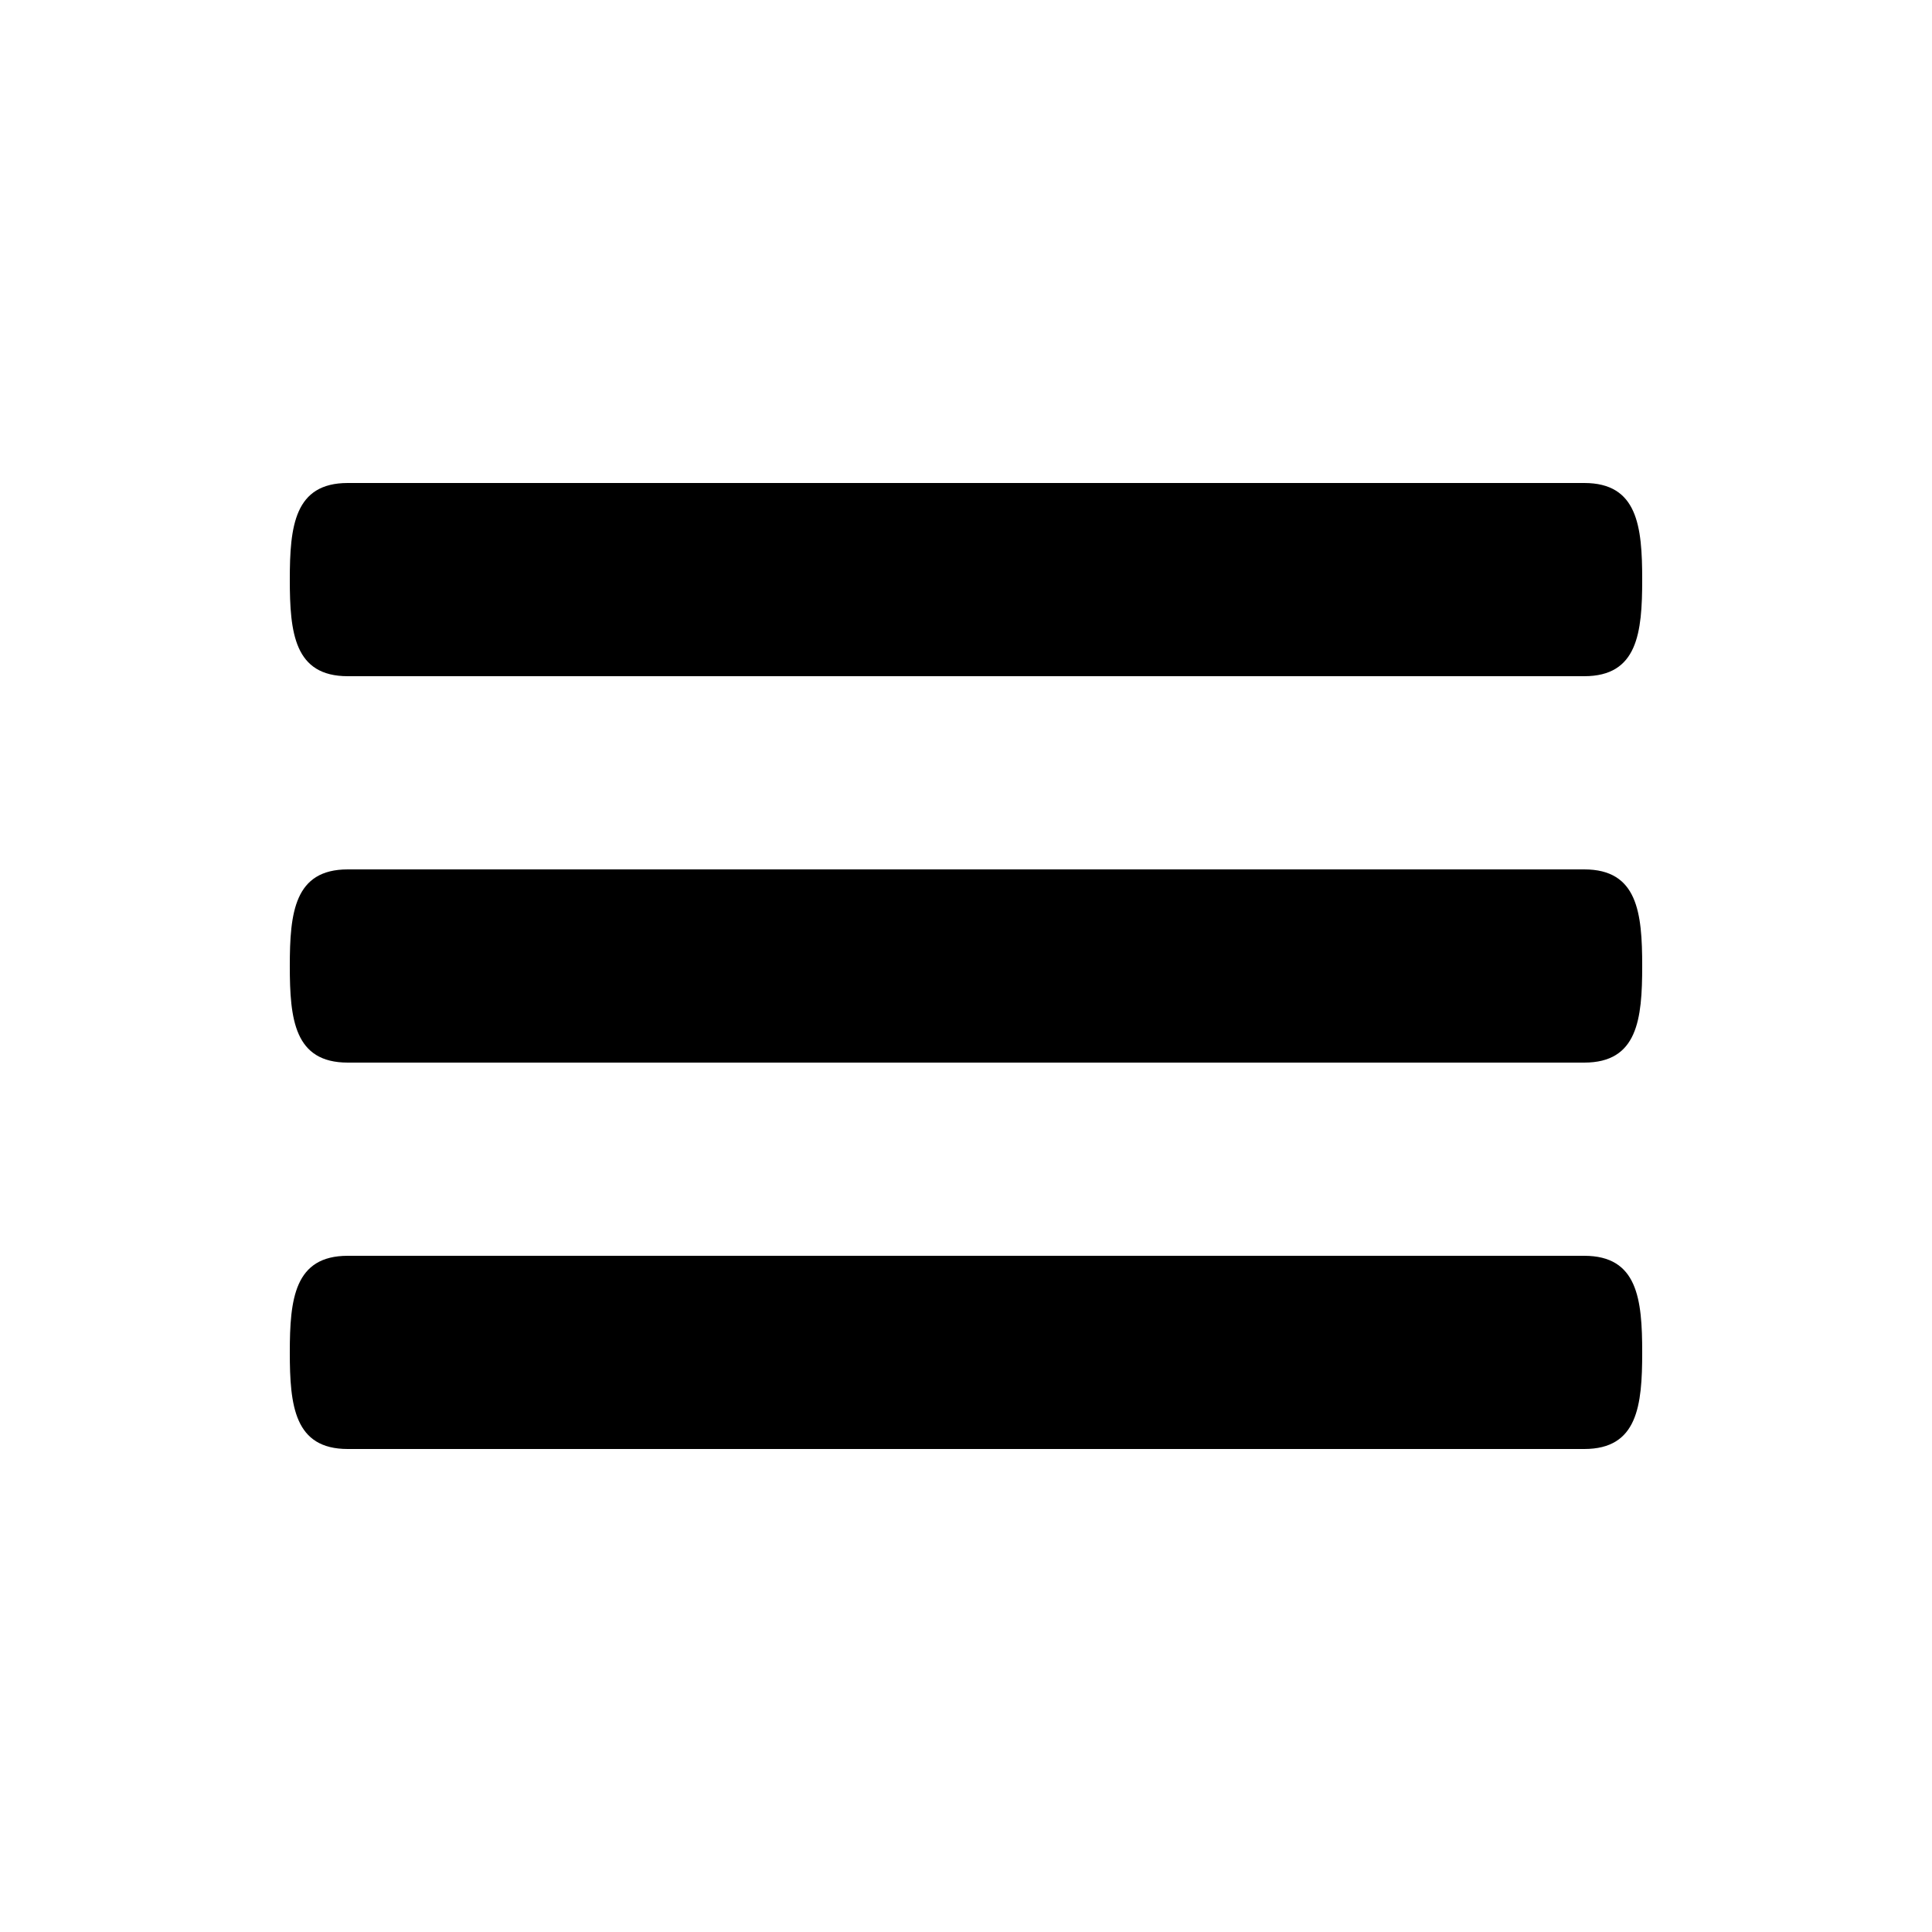
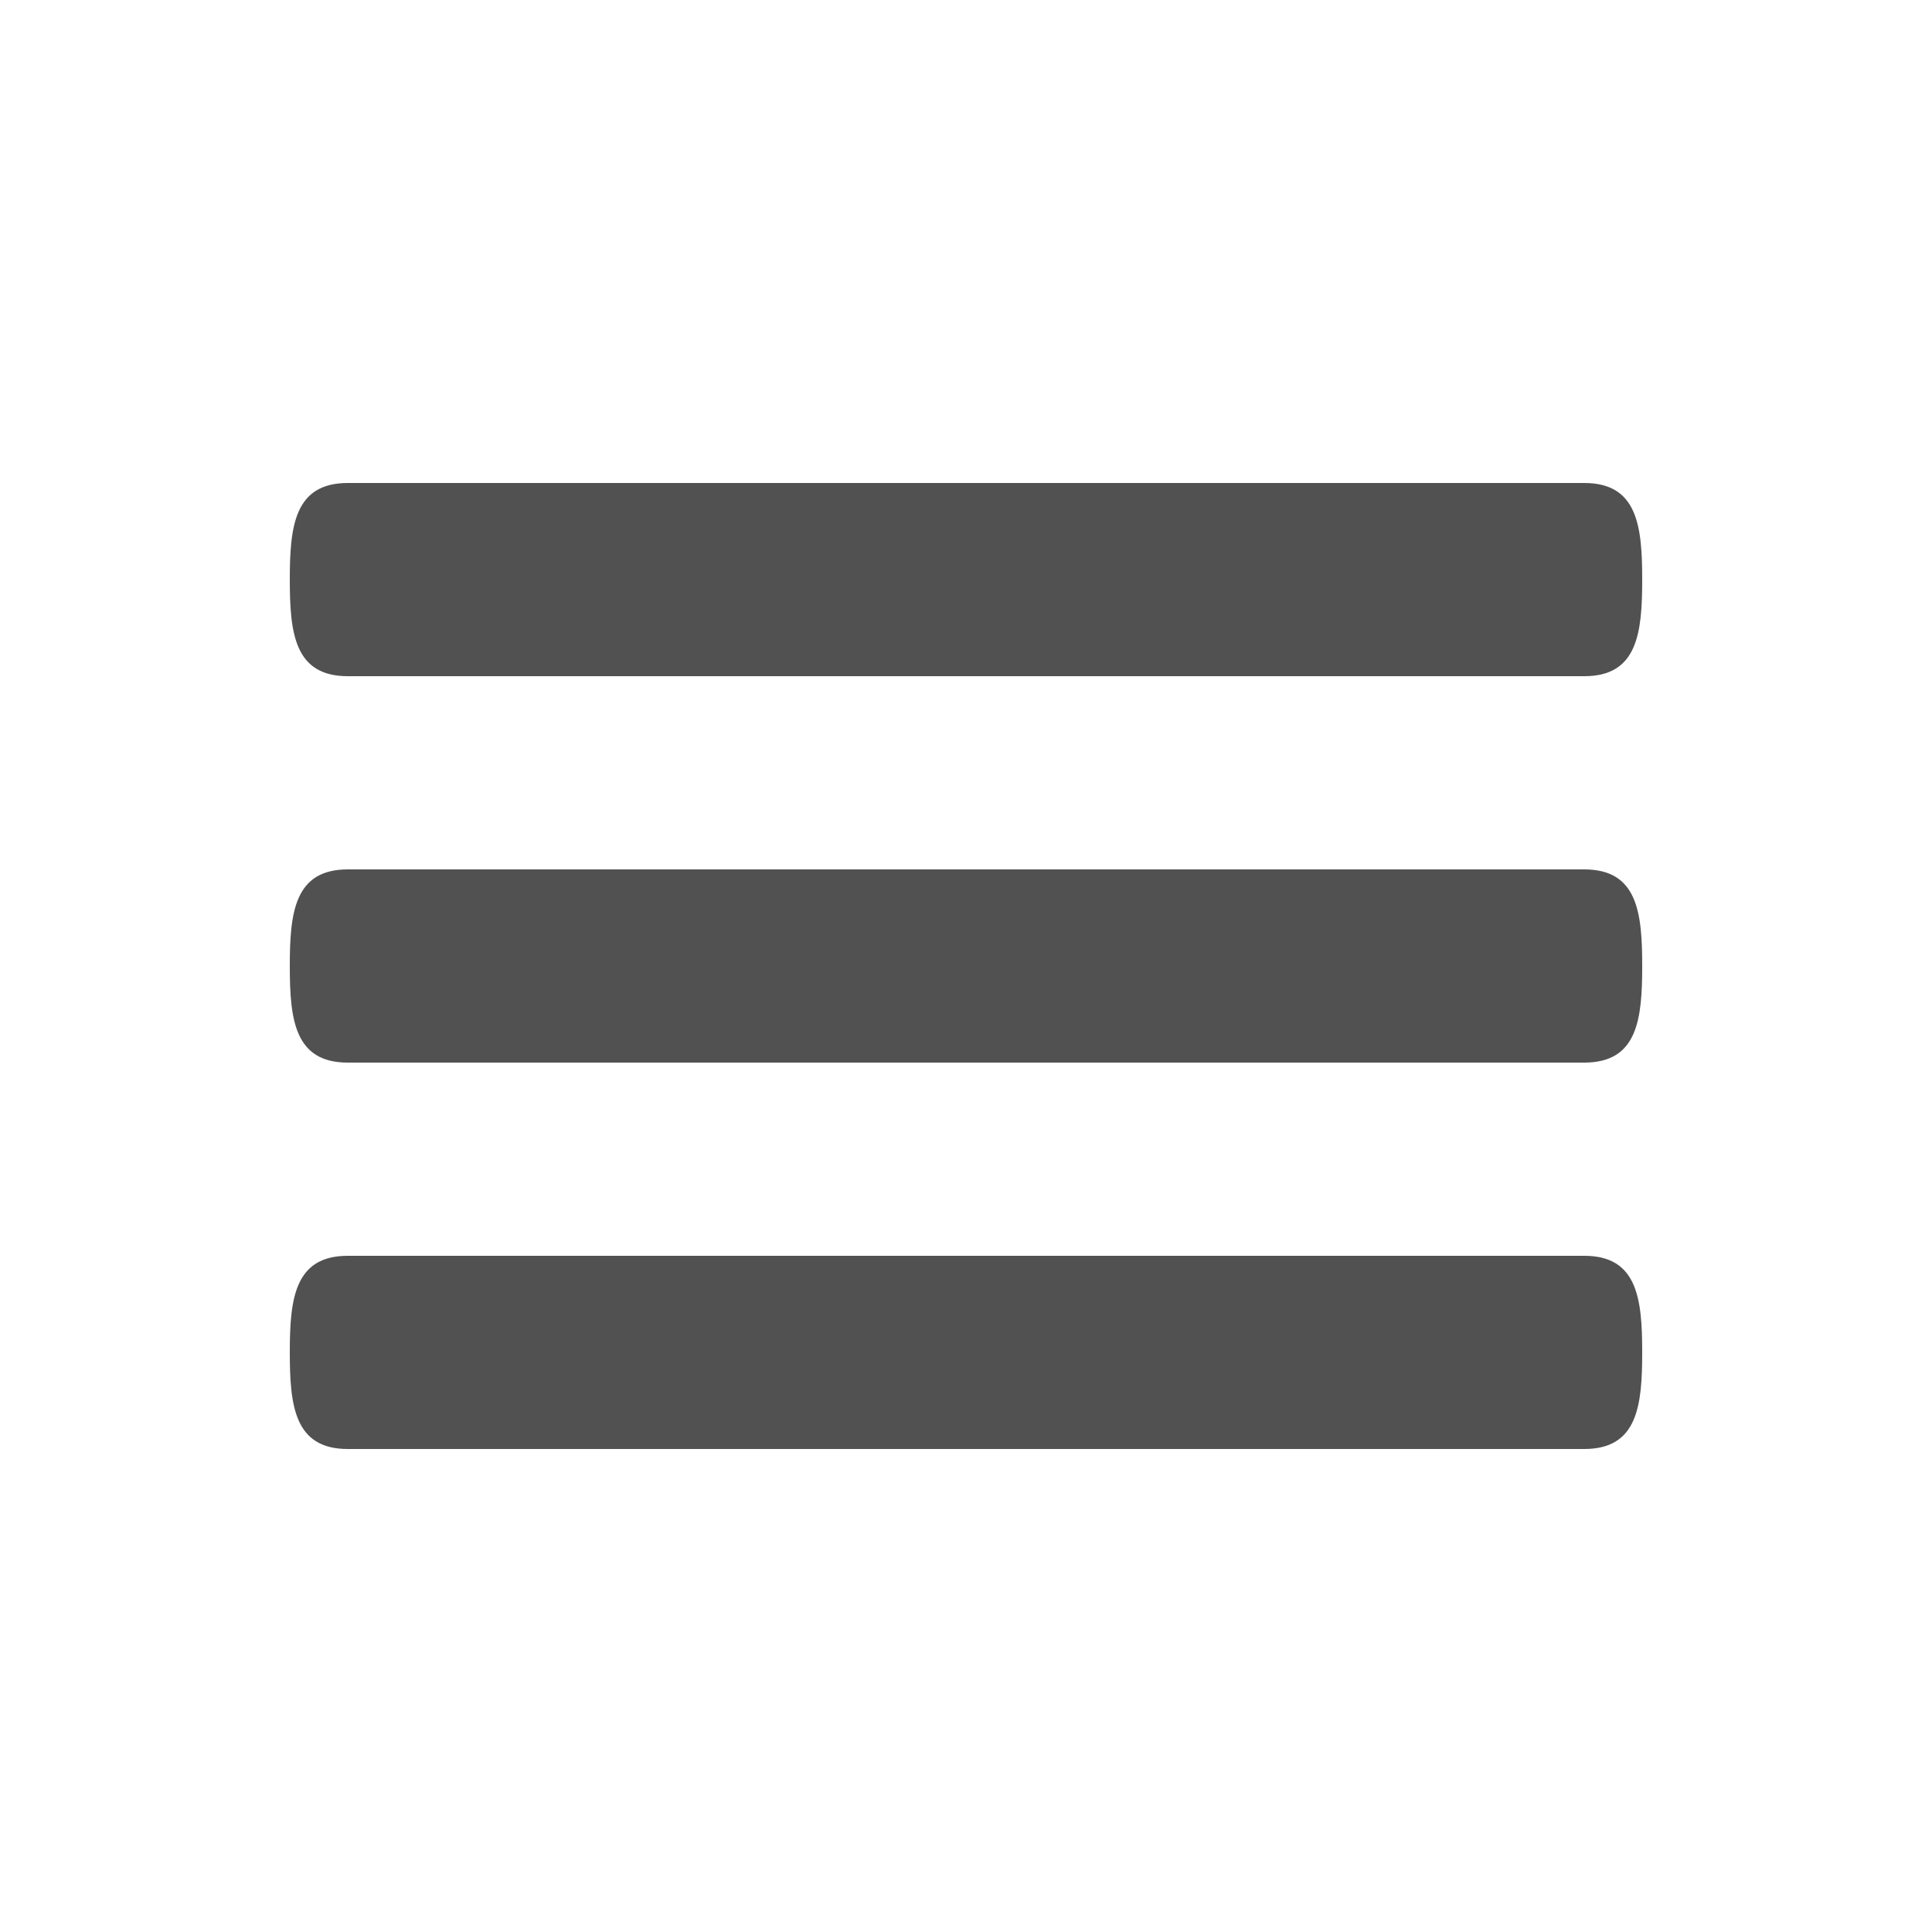
<svg xmlns="http://www.w3.org/2000/svg" version="1.1" id="Menu" x="0px" y="0px" viewBox="0 0 20 20" enable-background="new 0 0 20 20" xml:space="preserve">
-   <path d="M16.4,9H3.6C3.048,9,3,9.447,3,10c0,0.553,0.048,1,0.6,1H16.4c0.552,0,0.6-0.447,0.6-1C17,9.447,16.952,9,16.4,9z M16.4,13  H3.6C3.048,13,3,13.447,3,14c0,0.553,0.048,1,0.6,1H16.4c0.552,0,0.6-0.447,0.6-1C17,13.447,16.952,13,16.4,13z M3.6,7H16.4  C16.952,7,17,6.553,17,6c0-0.553-0.048-1-0.6-1H3.6C3.048,5,3,5.447,3,6C3,6.553,3.048,7,3.6,7z" />
+   <path fill="#515151" d="M16.4,9H3.6C3.048,9,3,9.447,3,10c0,0.553,0.048,1,0.6,1H16.4c0.552,0,0.6-0.447,0.6-1C17,9.447,16.952,9,16.4,9z M16.4,13  H3.6C3.048,13,3,13.447,3,14c0,0.553,0.048,1,0.6,1H16.4c0.552,0,0.6-0.447,0.6-1C17,13.447,16.952,13,16.4,13z M3.6,7H16.4  C16.952,7,17,6.553,17,6c0-0.553-0.048-1-0.6-1H3.6C3.048,5,3,5.447,3,6C3,6.553,3.048,7,3.6,7z" />
</svg>
